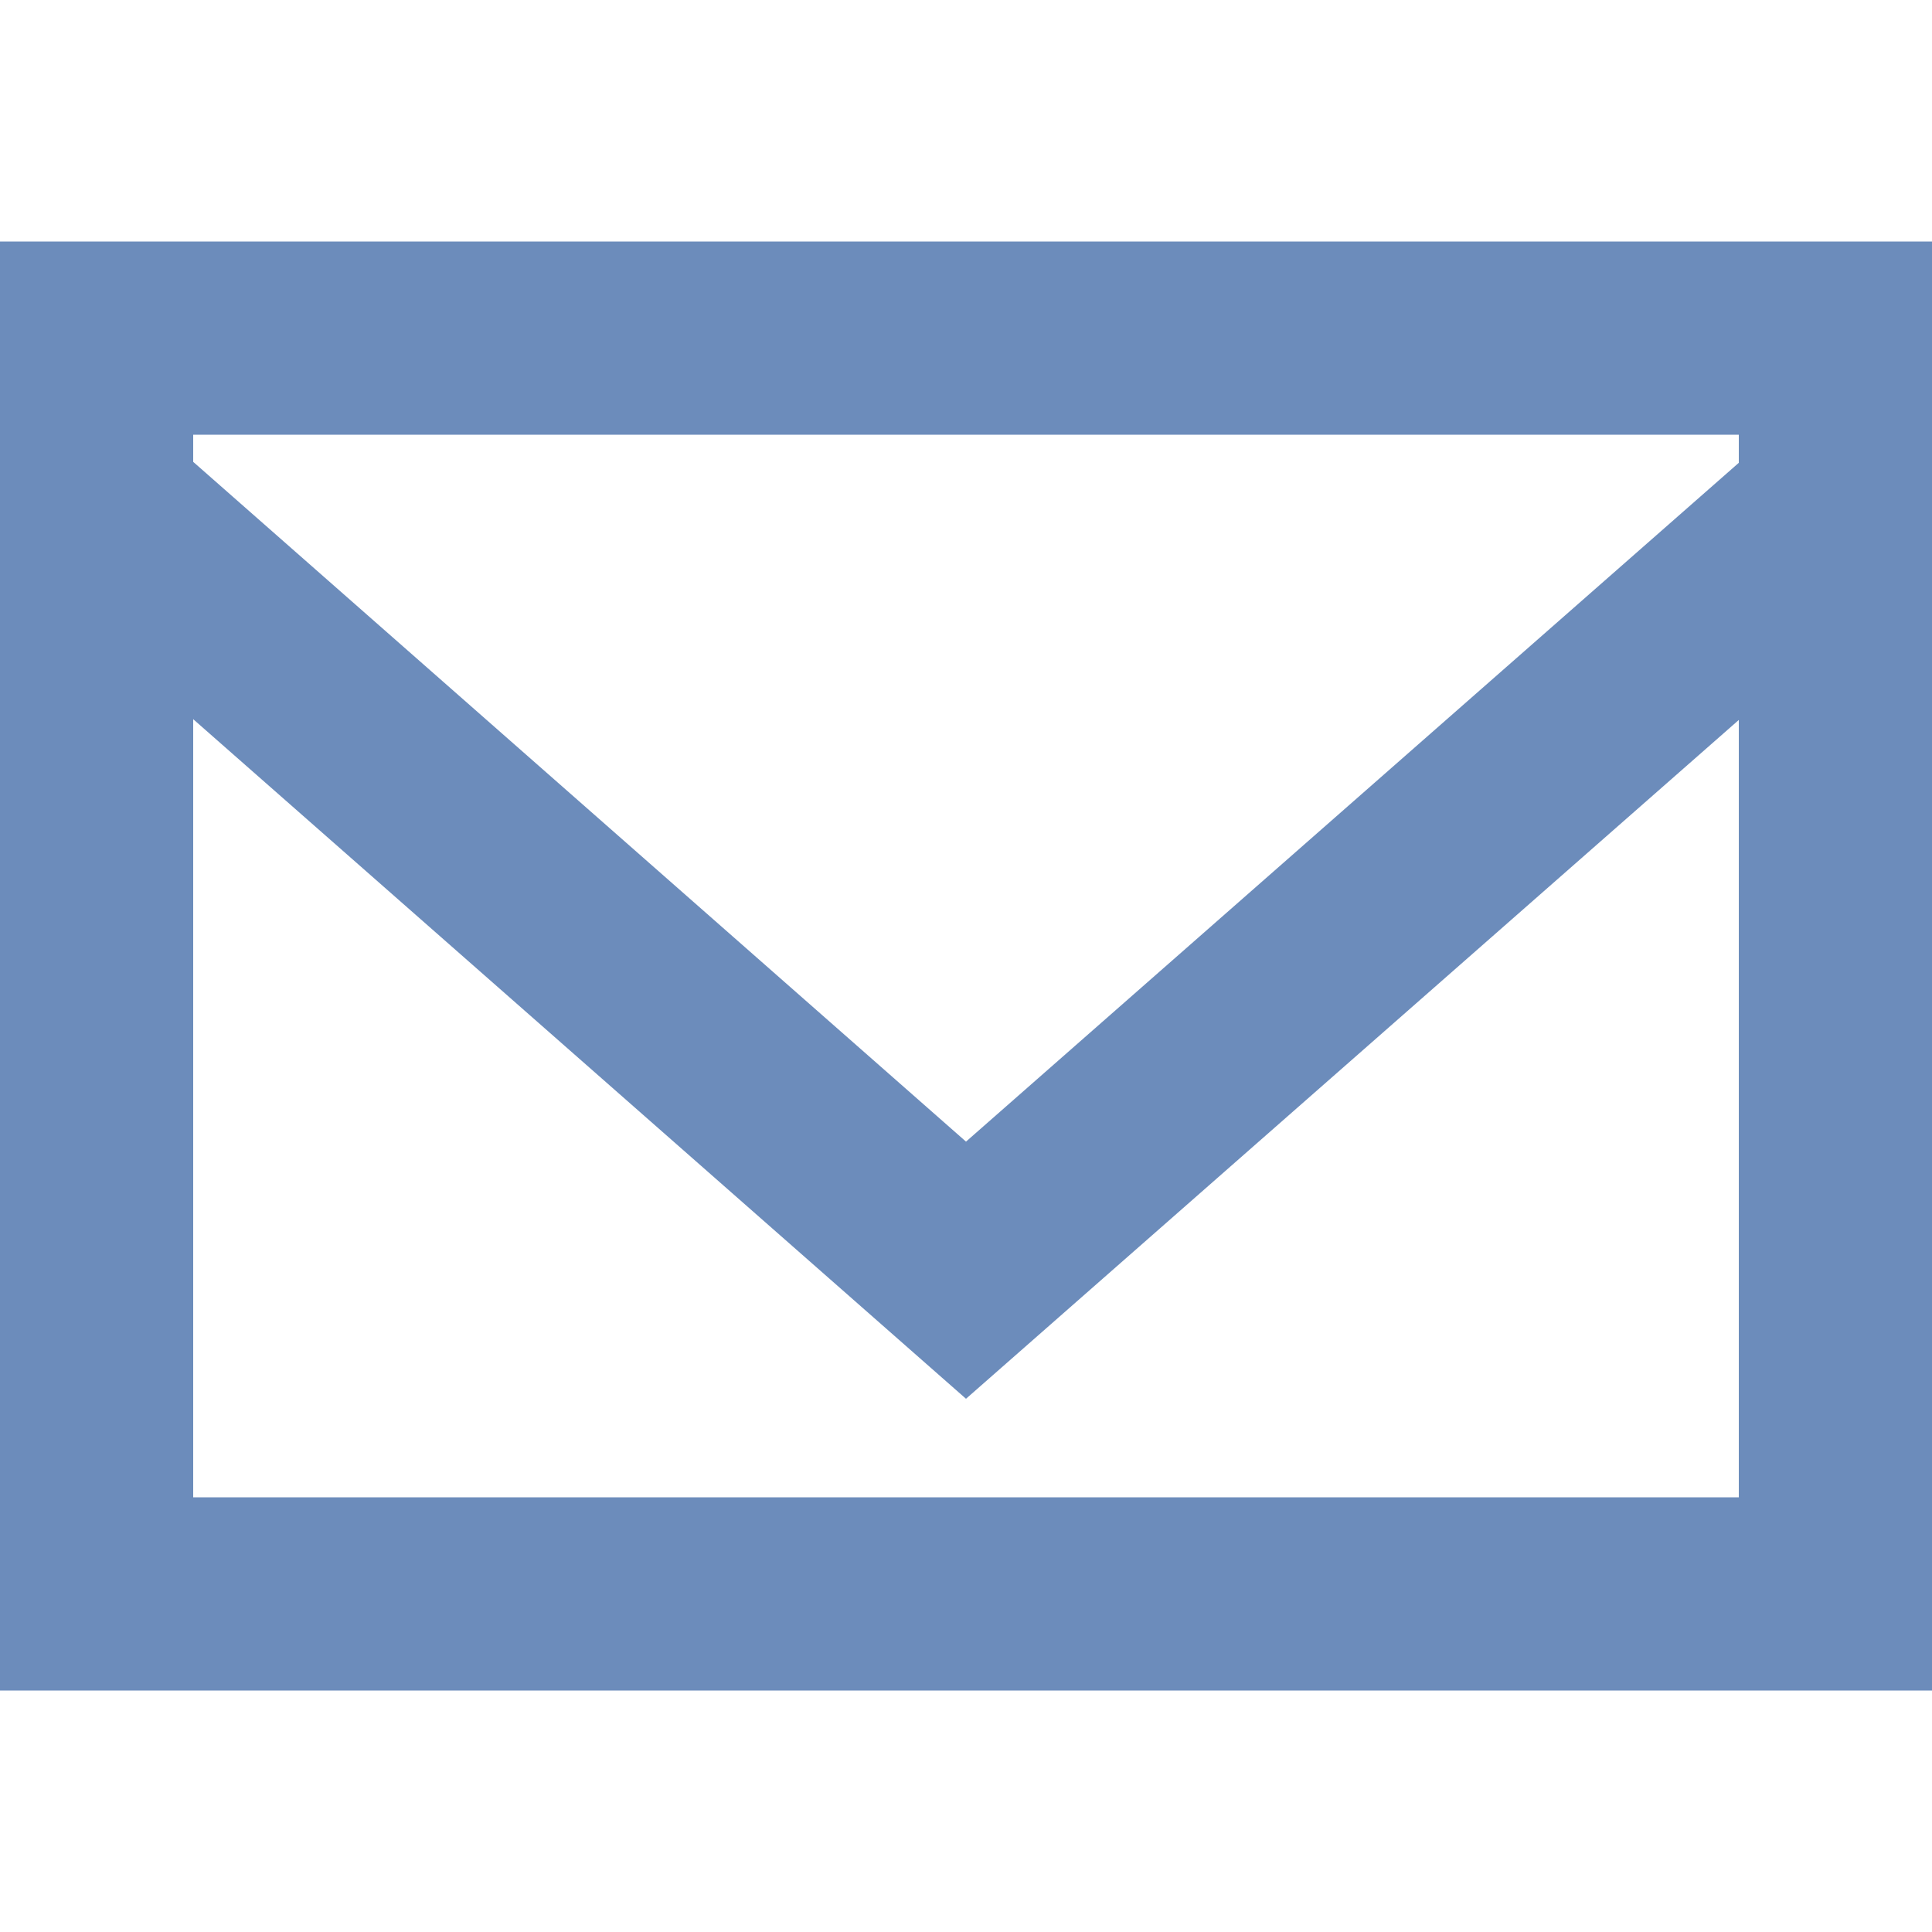
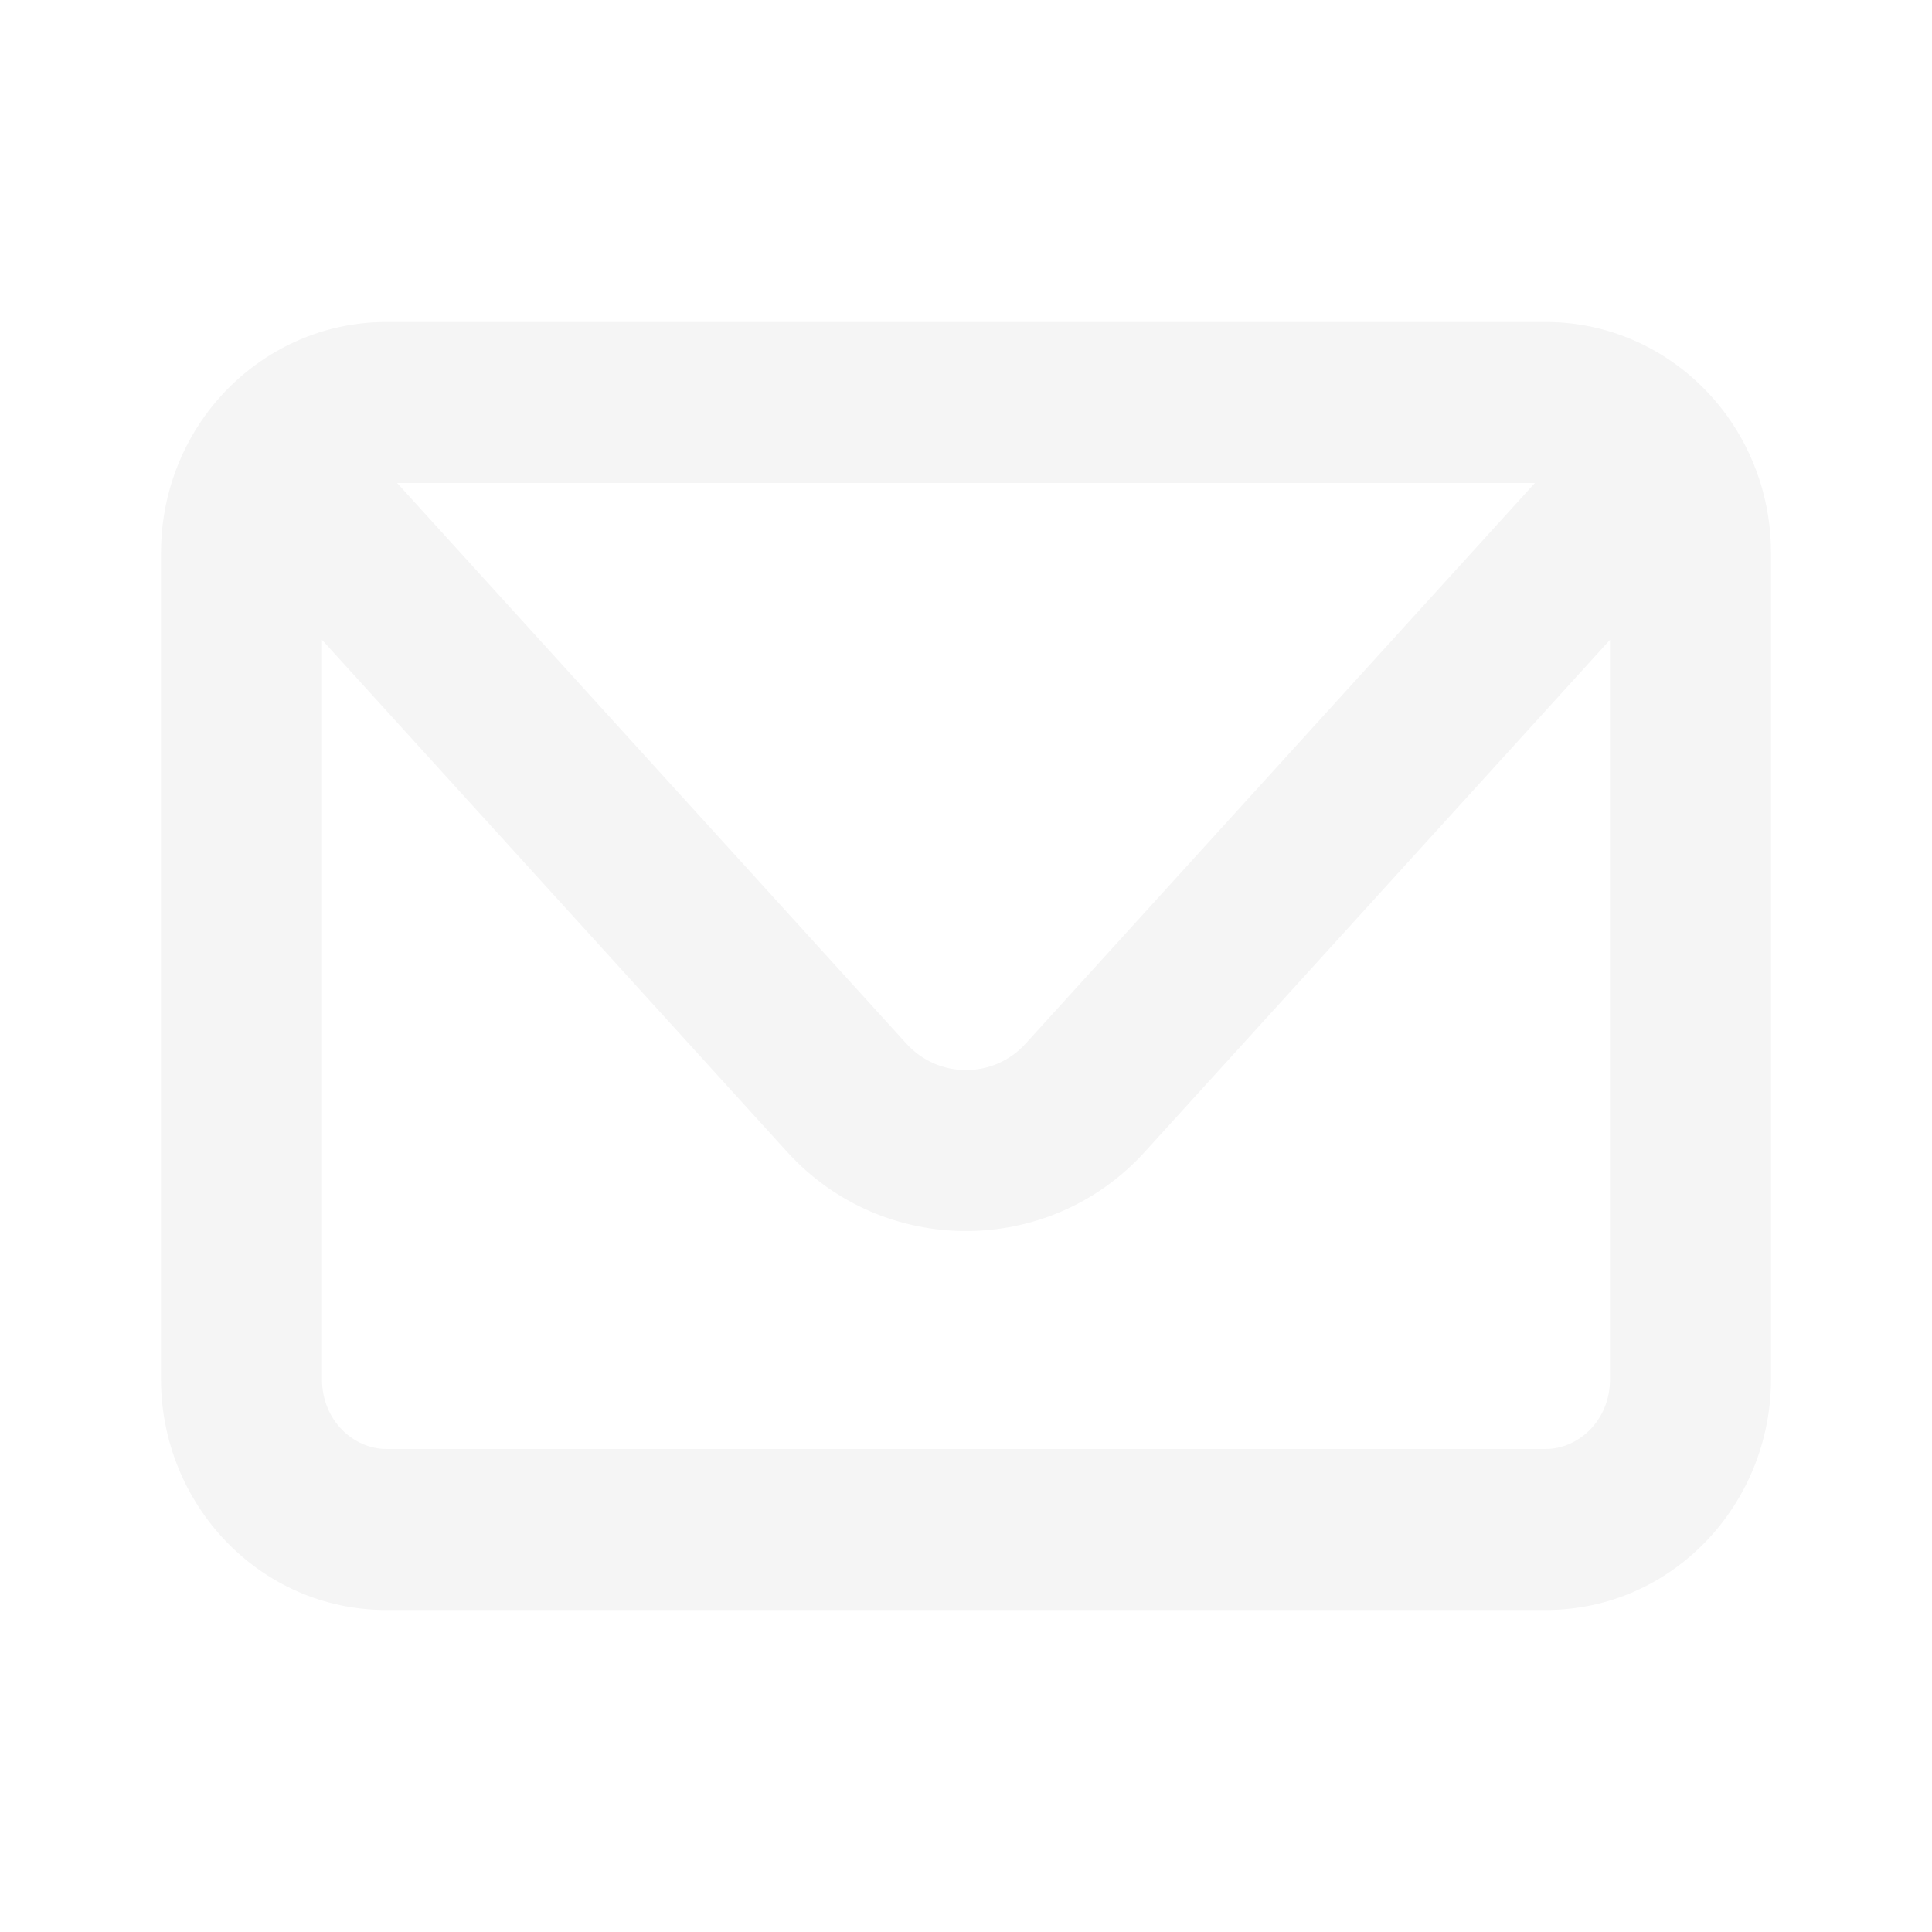
- <svg xmlns="http://www.w3.org/2000/svg" width="800px" height="800px" viewBox="0 -2.5 20 20" version="1.1" fill="#000000">
+ <svg xmlns="http://www.w3.org/2000/svg" width="100px" height="100px" viewBox="0 0 24 24" fill="none">
  <g id="SVGRepo_bgCarrier" stroke-width="0" />
  <g id="SVGRepo_tracerCarrier" stroke-linecap="round" stroke-linejoin="round" />
  <g id="SVGRepo_iconCarrier">
-     <defs> </defs>
-     <g id="Page-1" stroke="none" stroke-width="1" fill="none" fill-rule="evenodd">
-       <g id="Dribbble-Light-Preview" transform="translate(-300, -922)" fill="#6c8cbb">
-         <g id="icons" transform="translate(56, 160)">
-           <path d="M262,764.291 L254,771.318 L246,764.281 L246,764 L262,764 L262,764.291 Z M246,775 L246,766.945 L254,773.98 L262,766.953 L262,775 L246,775 Z M244,777 L264,777 L264,762 L244,762 L244,777 Z" id="email-[#6c8cbb]"> </path>
-         </g>
-       </g>
-     </g>
+     <path fill-rule="evenodd" clip-rule="evenodd" d="M2.544 5.168C3.047 4.469 3.865 4 4.8 4H19.2C20.136 4 20.953 4.469 21.456 5.168C21.799 5.646 22 6.235 22 6.867V17.133C22 18.682 20.78 20 19.2 20H4.8C3.22 20 2 18.682 2 17.133V6.867C2 6.235 2.201 5.646 2.544 5.168ZM4.933 6L11.26 12.965C11.657 13.402 12.343 13.402 12.74 12.965L19.067 6H4.933ZM20 7.948L14.22 14.31C13.03 15.62 10.97 15.62 9.779 14.31L4 7.948V17.133C4 17.647 4.392 18 4.8 18H19.2C19.608 18 20 17.647 20 17.133V7.948Z" fill="#f5f5f5" />
  </g>
</svg>
